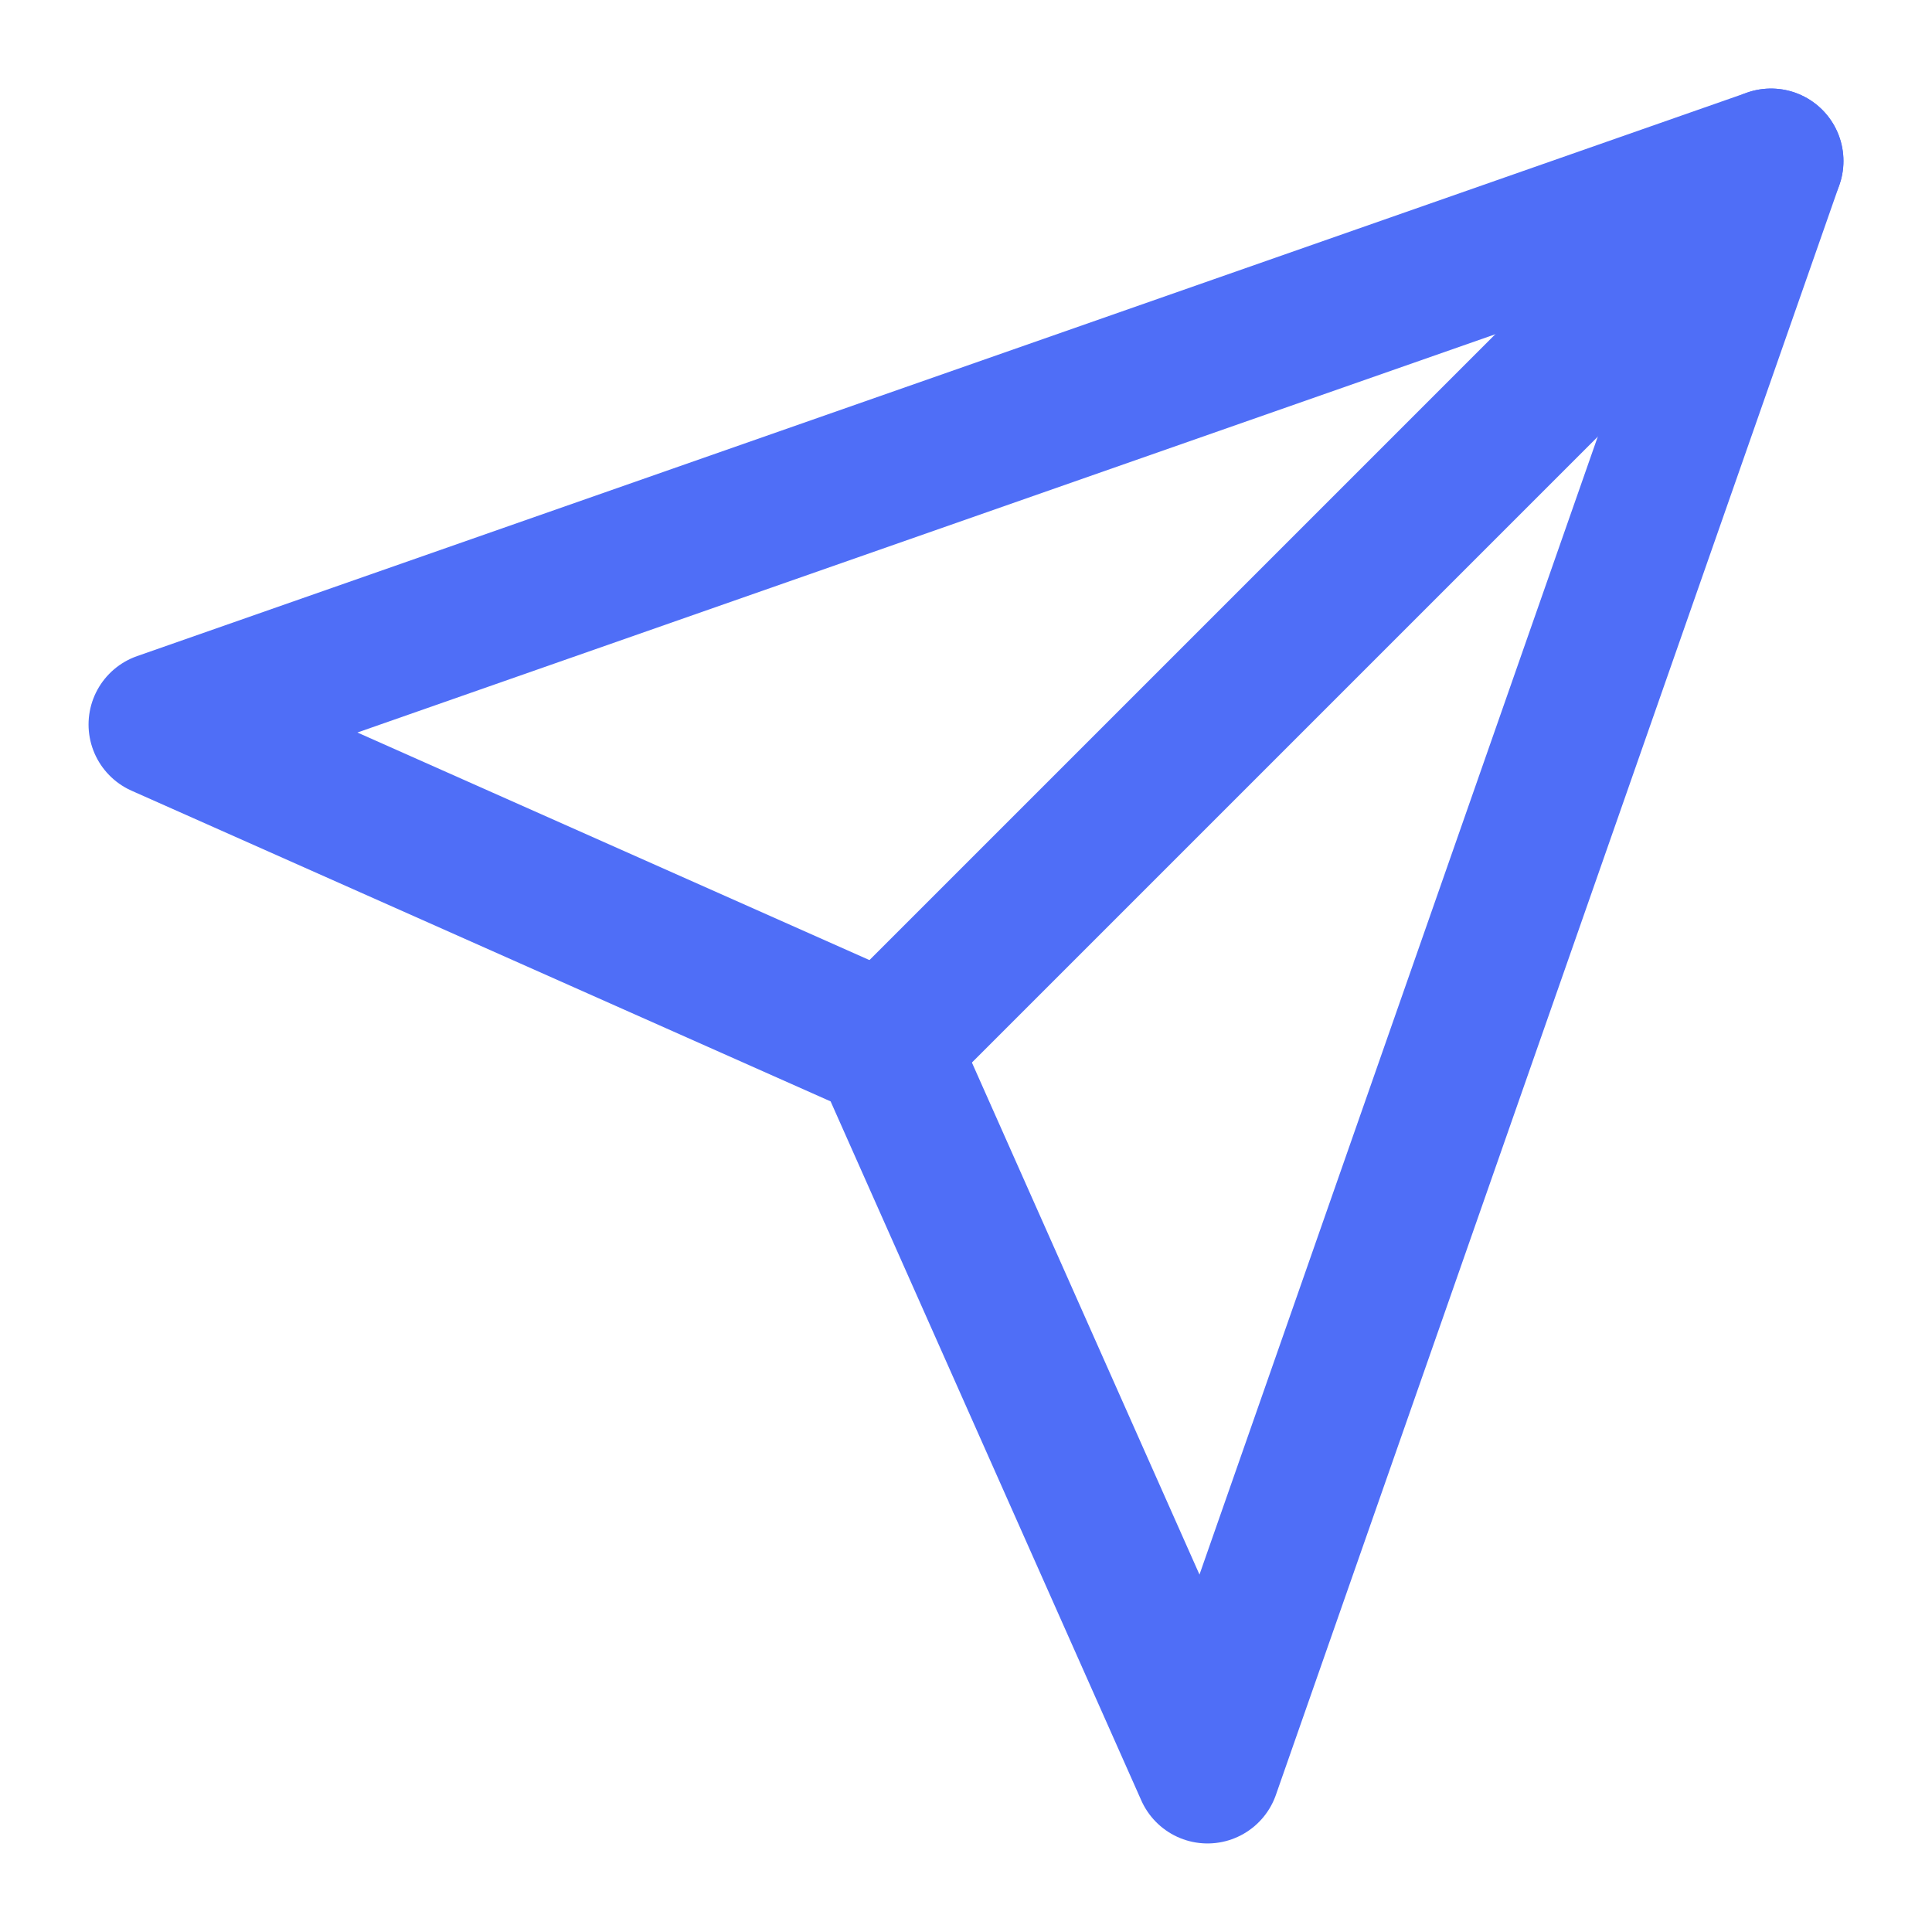
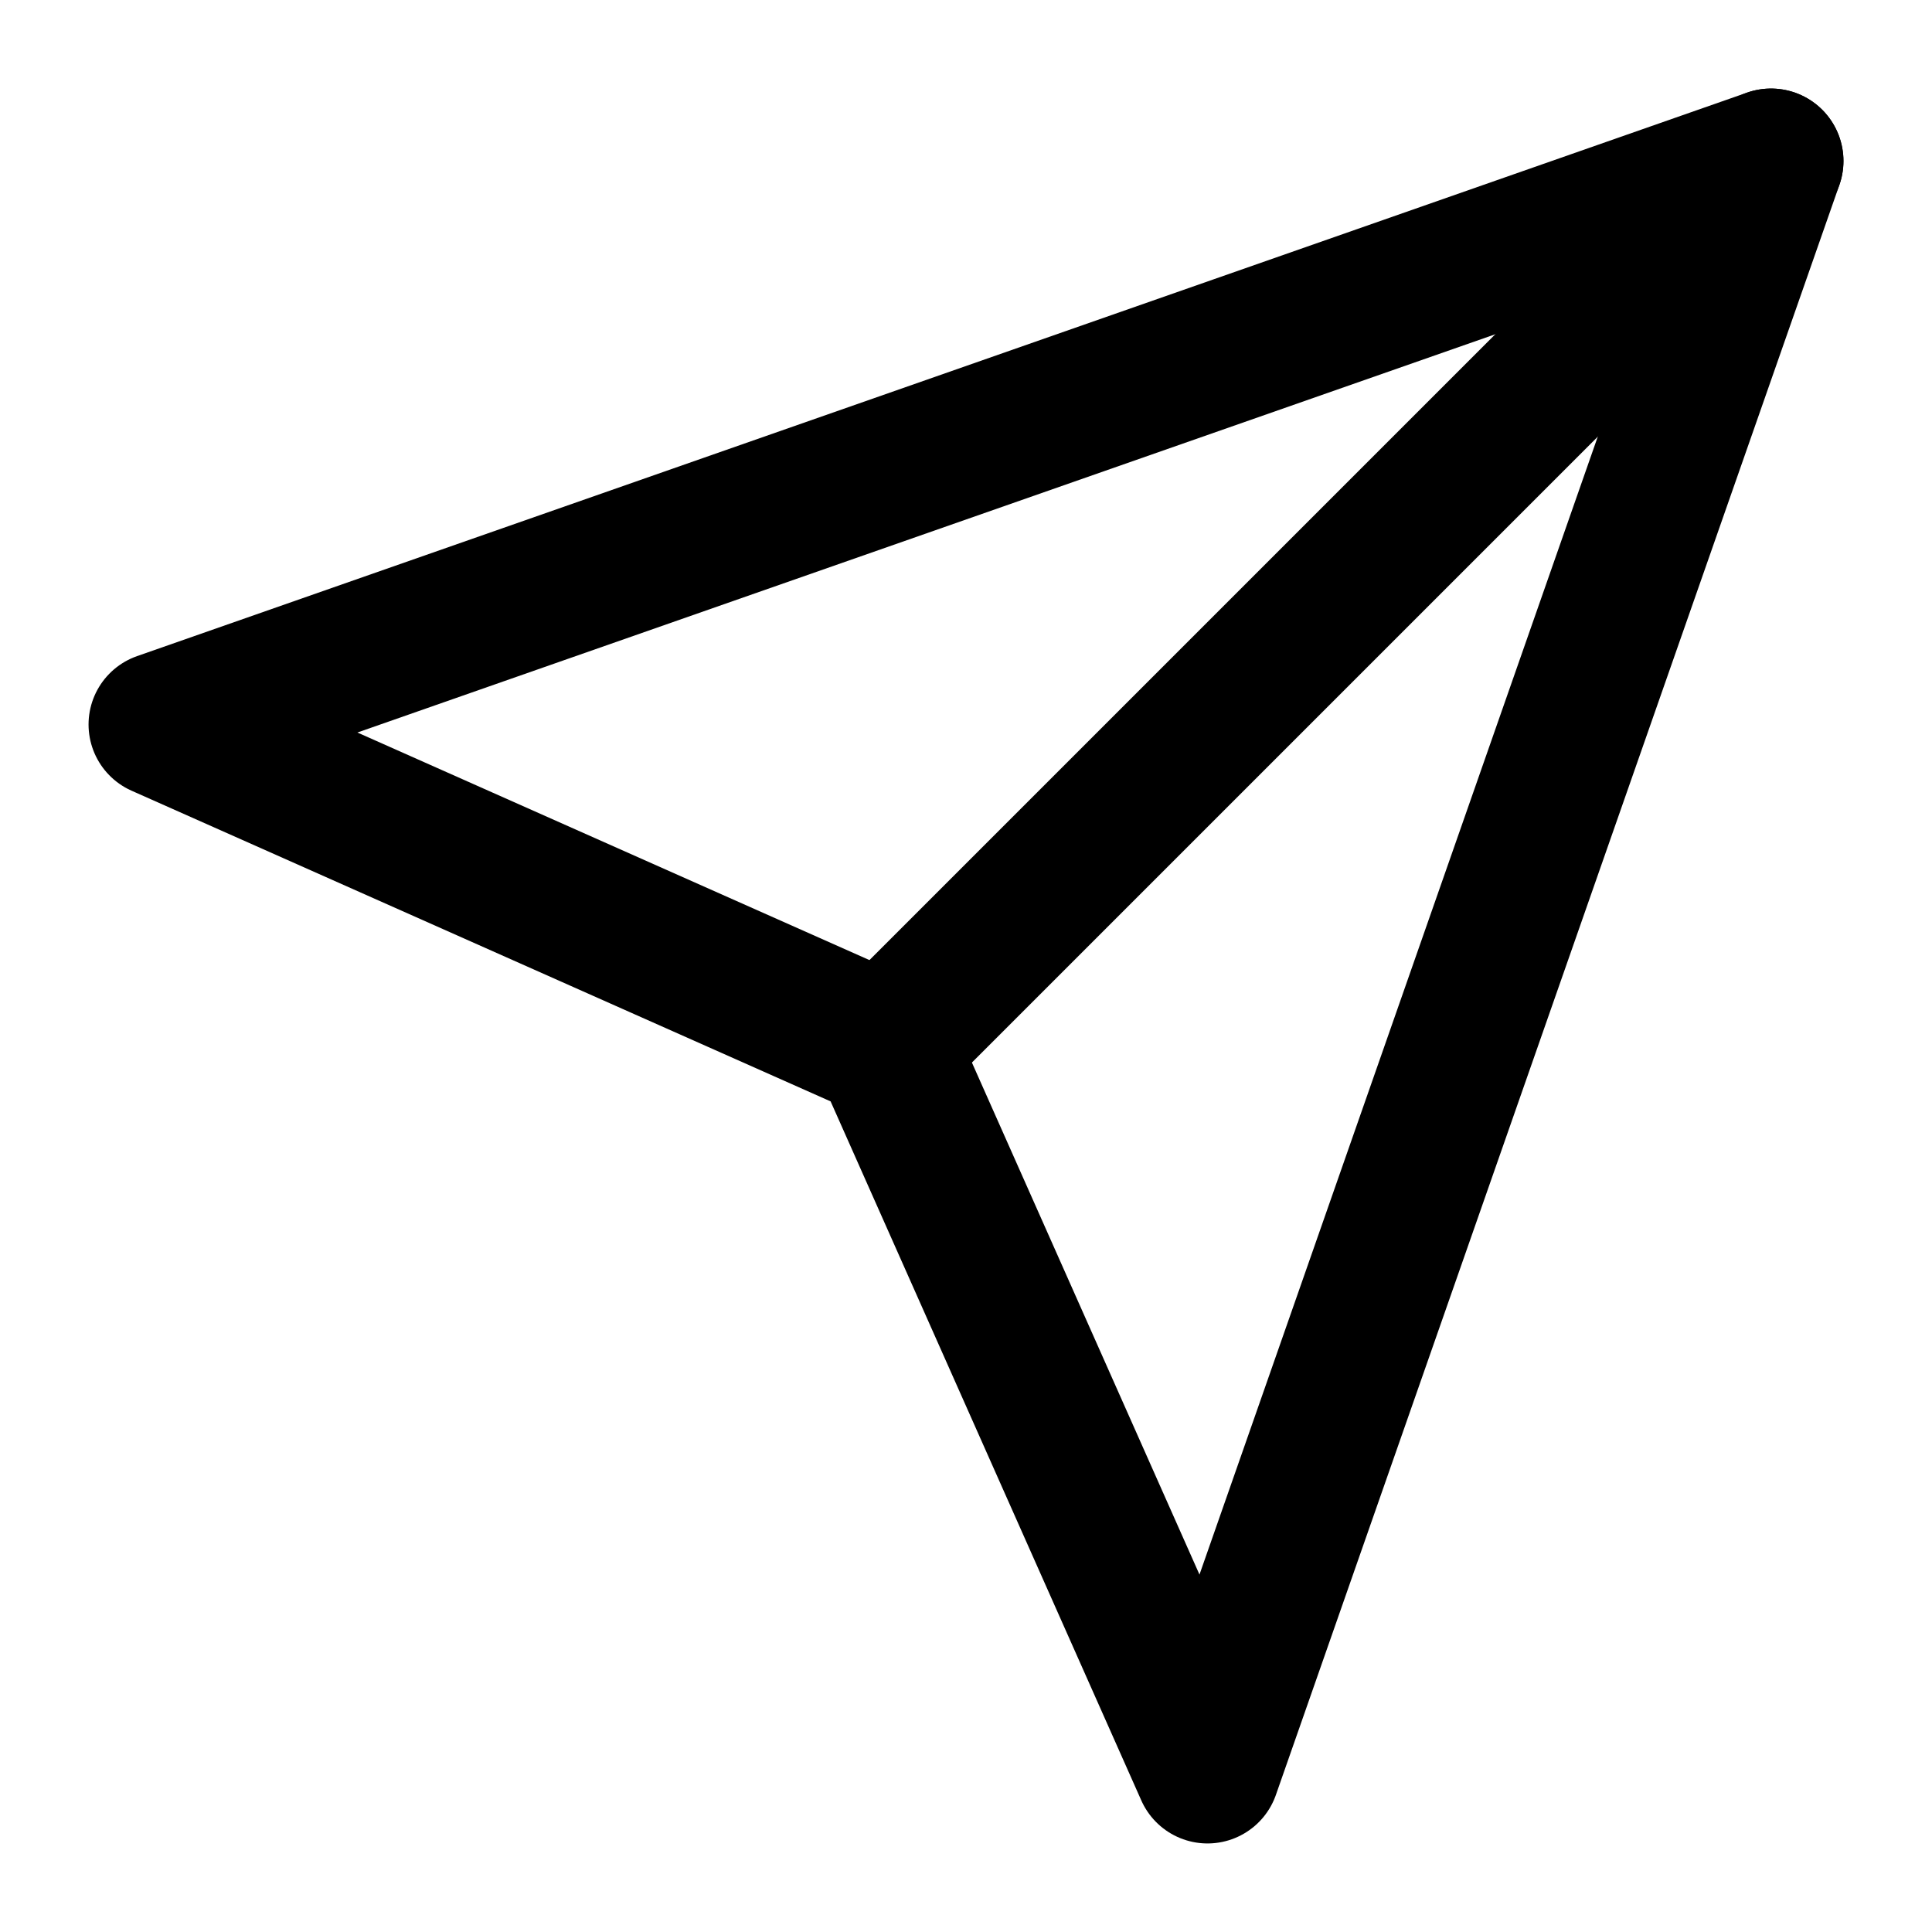
- <svg xmlns="http://www.w3.org/2000/svg" width="40" height="40" viewBox="0 0 24 24" fill="none" stroke="#4F6EF7" stroke-width="1.8" stroke-linecap="round" stroke-linejoin="round">
-   <path d="M22 2 11 13" />
-   <path d="M22 2 15 22l-4-9-9-4 20-7Z" />
+ <svg xmlns="http://www.w3.org/2000/svg" viewBox="0 0 24 24" width="24" height="24" fill="none">
+   <path d="M22 2L11 13" stroke="currentColor" stroke-width="1.8" stroke-linecap="round" stroke-linejoin="round" />
+   <path d="M22 2L15 22l-4-9-9-4L22 2Z" stroke="currentColor" stroke-width="1.8" stroke-linecap="round" stroke-linejoin="round" />
</svg>
